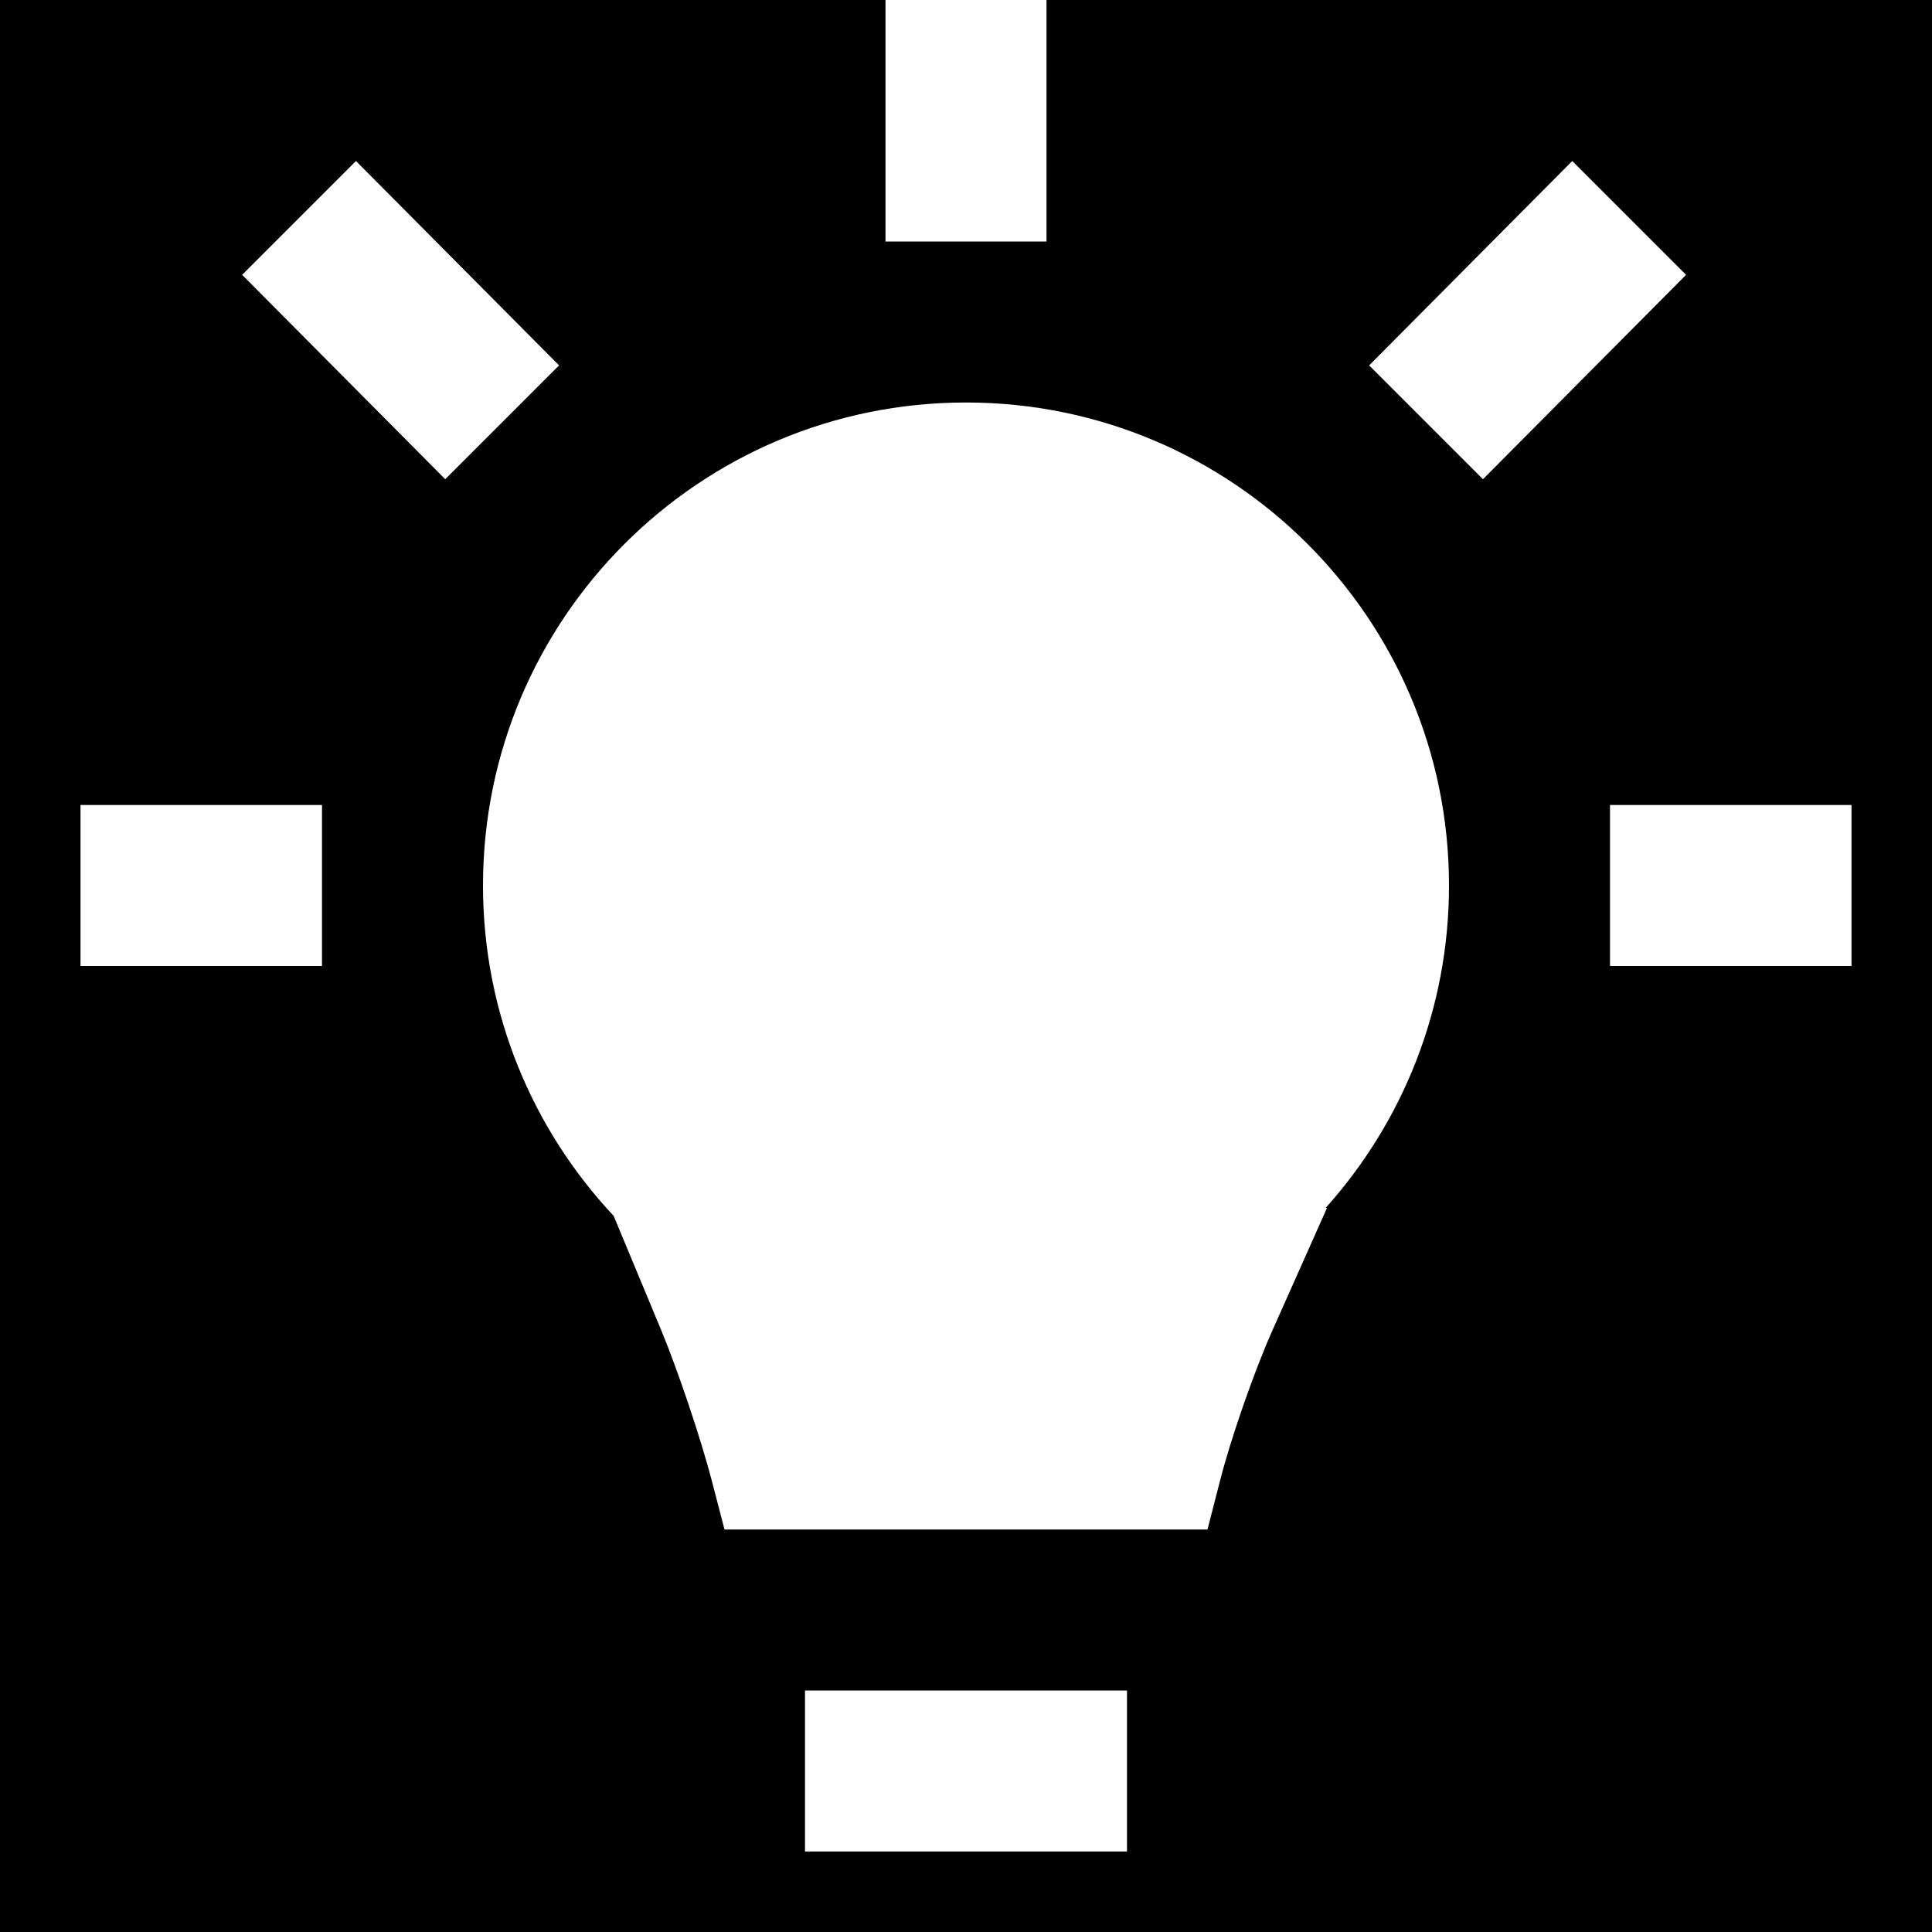
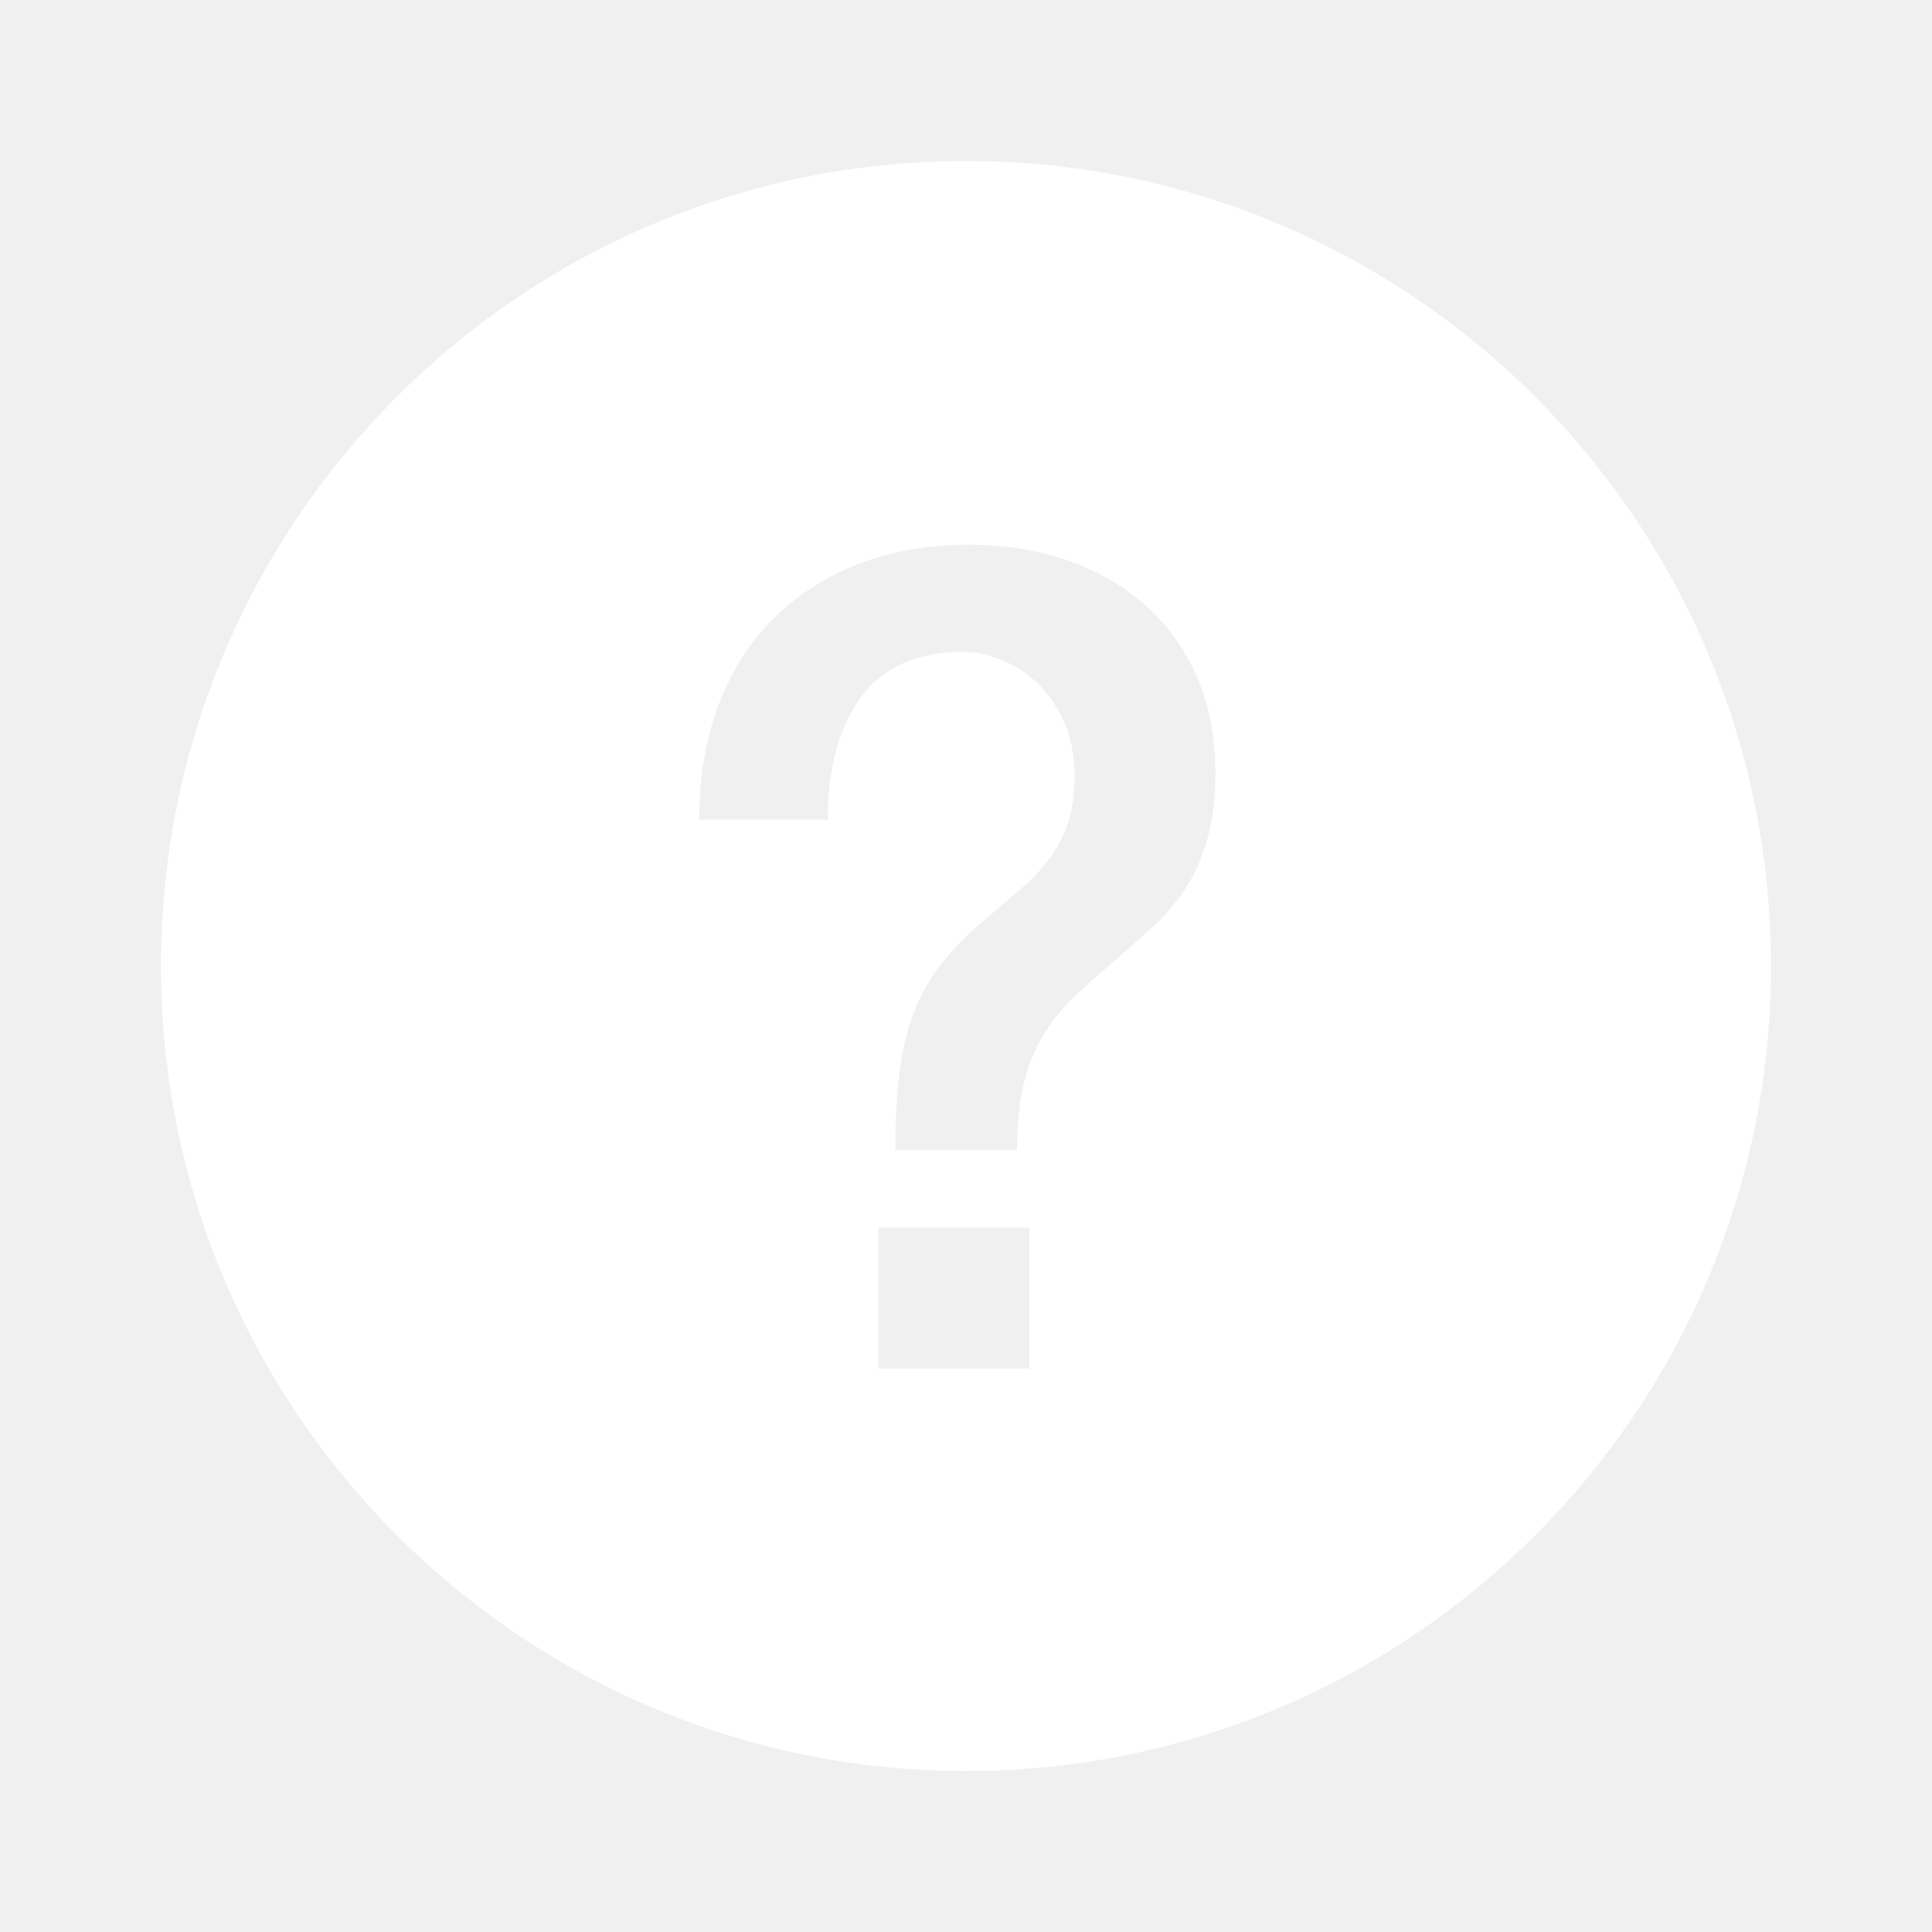
<svg xmlns="http://www.w3.org/2000/svg" xmlns:ns1="http://schemas.android.com/apk/res/android" height="24.0" width="24.0">
-   <path d="M-16,-16h375v76h-375z" ns1:strokeColor="#00000000" ns1:strokeWidth="1.0" />
-   <path d="M7.623,15.104C6.617,14.031 6,12.588 6,11C6,7.686 8.686,5 12,5C15.314,5 18,7.686 18,11C18,12.539 17.421,13.942 16.469,15.004L16.485,15.004L15.805,16.53C15.582,17.03 15.291,17.863 15.154,18.4L15,19L9,19L8.844,18.4C8.705,17.867 8.421,17.023 8.211,16.517L7.623,15.104ZM11,0L13,0L13,3L11,3L11,0ZM1,10L4,10L4,12L1,12L1,10ZM20,10L23,10L23,12L20,12L20,10ZM10,21L14,21L14,23L10,23L10,21ZM4.422,2L6.945,4.539L5.531,5.953L3.008,3.414L4.422,2ZM19.531,2L20.945,3.414L18.422,5.953L17.008,4.539L19.531,2Z" fill="#FFF" ns1:strokeColor="#00000000" ns1:strokeWidth="1.0" />
+   <path d="M12,22 C17.523,22 22,17.523 22,12 C22,6.477 17.523,2 12,2 C6.477,2 2,6.477 2,12 C2,17.523 6.477,22 12,22 Z M10.912,15.25 L12.788,15.25 L12.788,17 L10.912,17 L10.912,15.25 Z M8.686,10.182 C8.686,9.669 8.763,9.202 8.917,8.782 C9.071,8.362 9.295,8.002 9.589,7.704 C9.883,7.405 10.238,7.174 10.653,7.011 C11.068,6.848 11.533,6.766 12.046,6.766 C12.476,6.766 12.874,6.829 13.243,6.955 C13.612,7.081 13.933,7.263 14.209,7.501 C14.484,7.739 14.701,8.035 14.86,8.39 C15.019,8.745 15.098,9.146 15.098,9.594 C15.098,9.921 15.063,10.203 14.993,10.441 C14.923,10.679 14.83,10.884 14.713,11.057 C14.596,11.23 14.463,11.384 14.314,11.519 C14.164,11.654 14.015,11.787 13.866,11.918 C13.689,12.068 13.526,12.212 13.376,12.352 C13.226,12.492 13.096,12.648 12.984,12.821 C12.866,13.009 12.778,13.214 12.725,13.43 C12.665,13.663 12.634,13.948 12.634,14.284 L11.122,14.284 C11.122,13.874 11.143,13.526 11.185,13.241 C11.227,12.956 11.295,12.707 11.388,12.492 C11.481,12.277 11.596,12.088 11.731,11.925 C11.878,11.75 12.039,11.589 12.214,11.442 C12.364,11.312 12.506,11.19 12.641,11.078 C12.776,10.966 12.898,10.842 13.005,10.707 C13.112,10.572 13.196,10.42 13.257,10.252 C13.317,10.084 13.348,9.883 13.348,9.65 C13.348,9.37 13.299,9.13 13.201,8.929 C13.116,8.746 12.994,8.581 12.844,8.446 C12.704,8.325 12.554,8.236 12.396,8.18 C12.262,8.129 12.12,8.1 11.976,8.096 C11.397,8.096 10.97,8.285 10.695,8.663 C10.42,9.041 10.282,9.547 10.282,10.182 L8.686,10.182 L8.686,10.182 Z" fill="#FFF" ns1:fillType="1" stroke-width="1.0" />
</svg>
